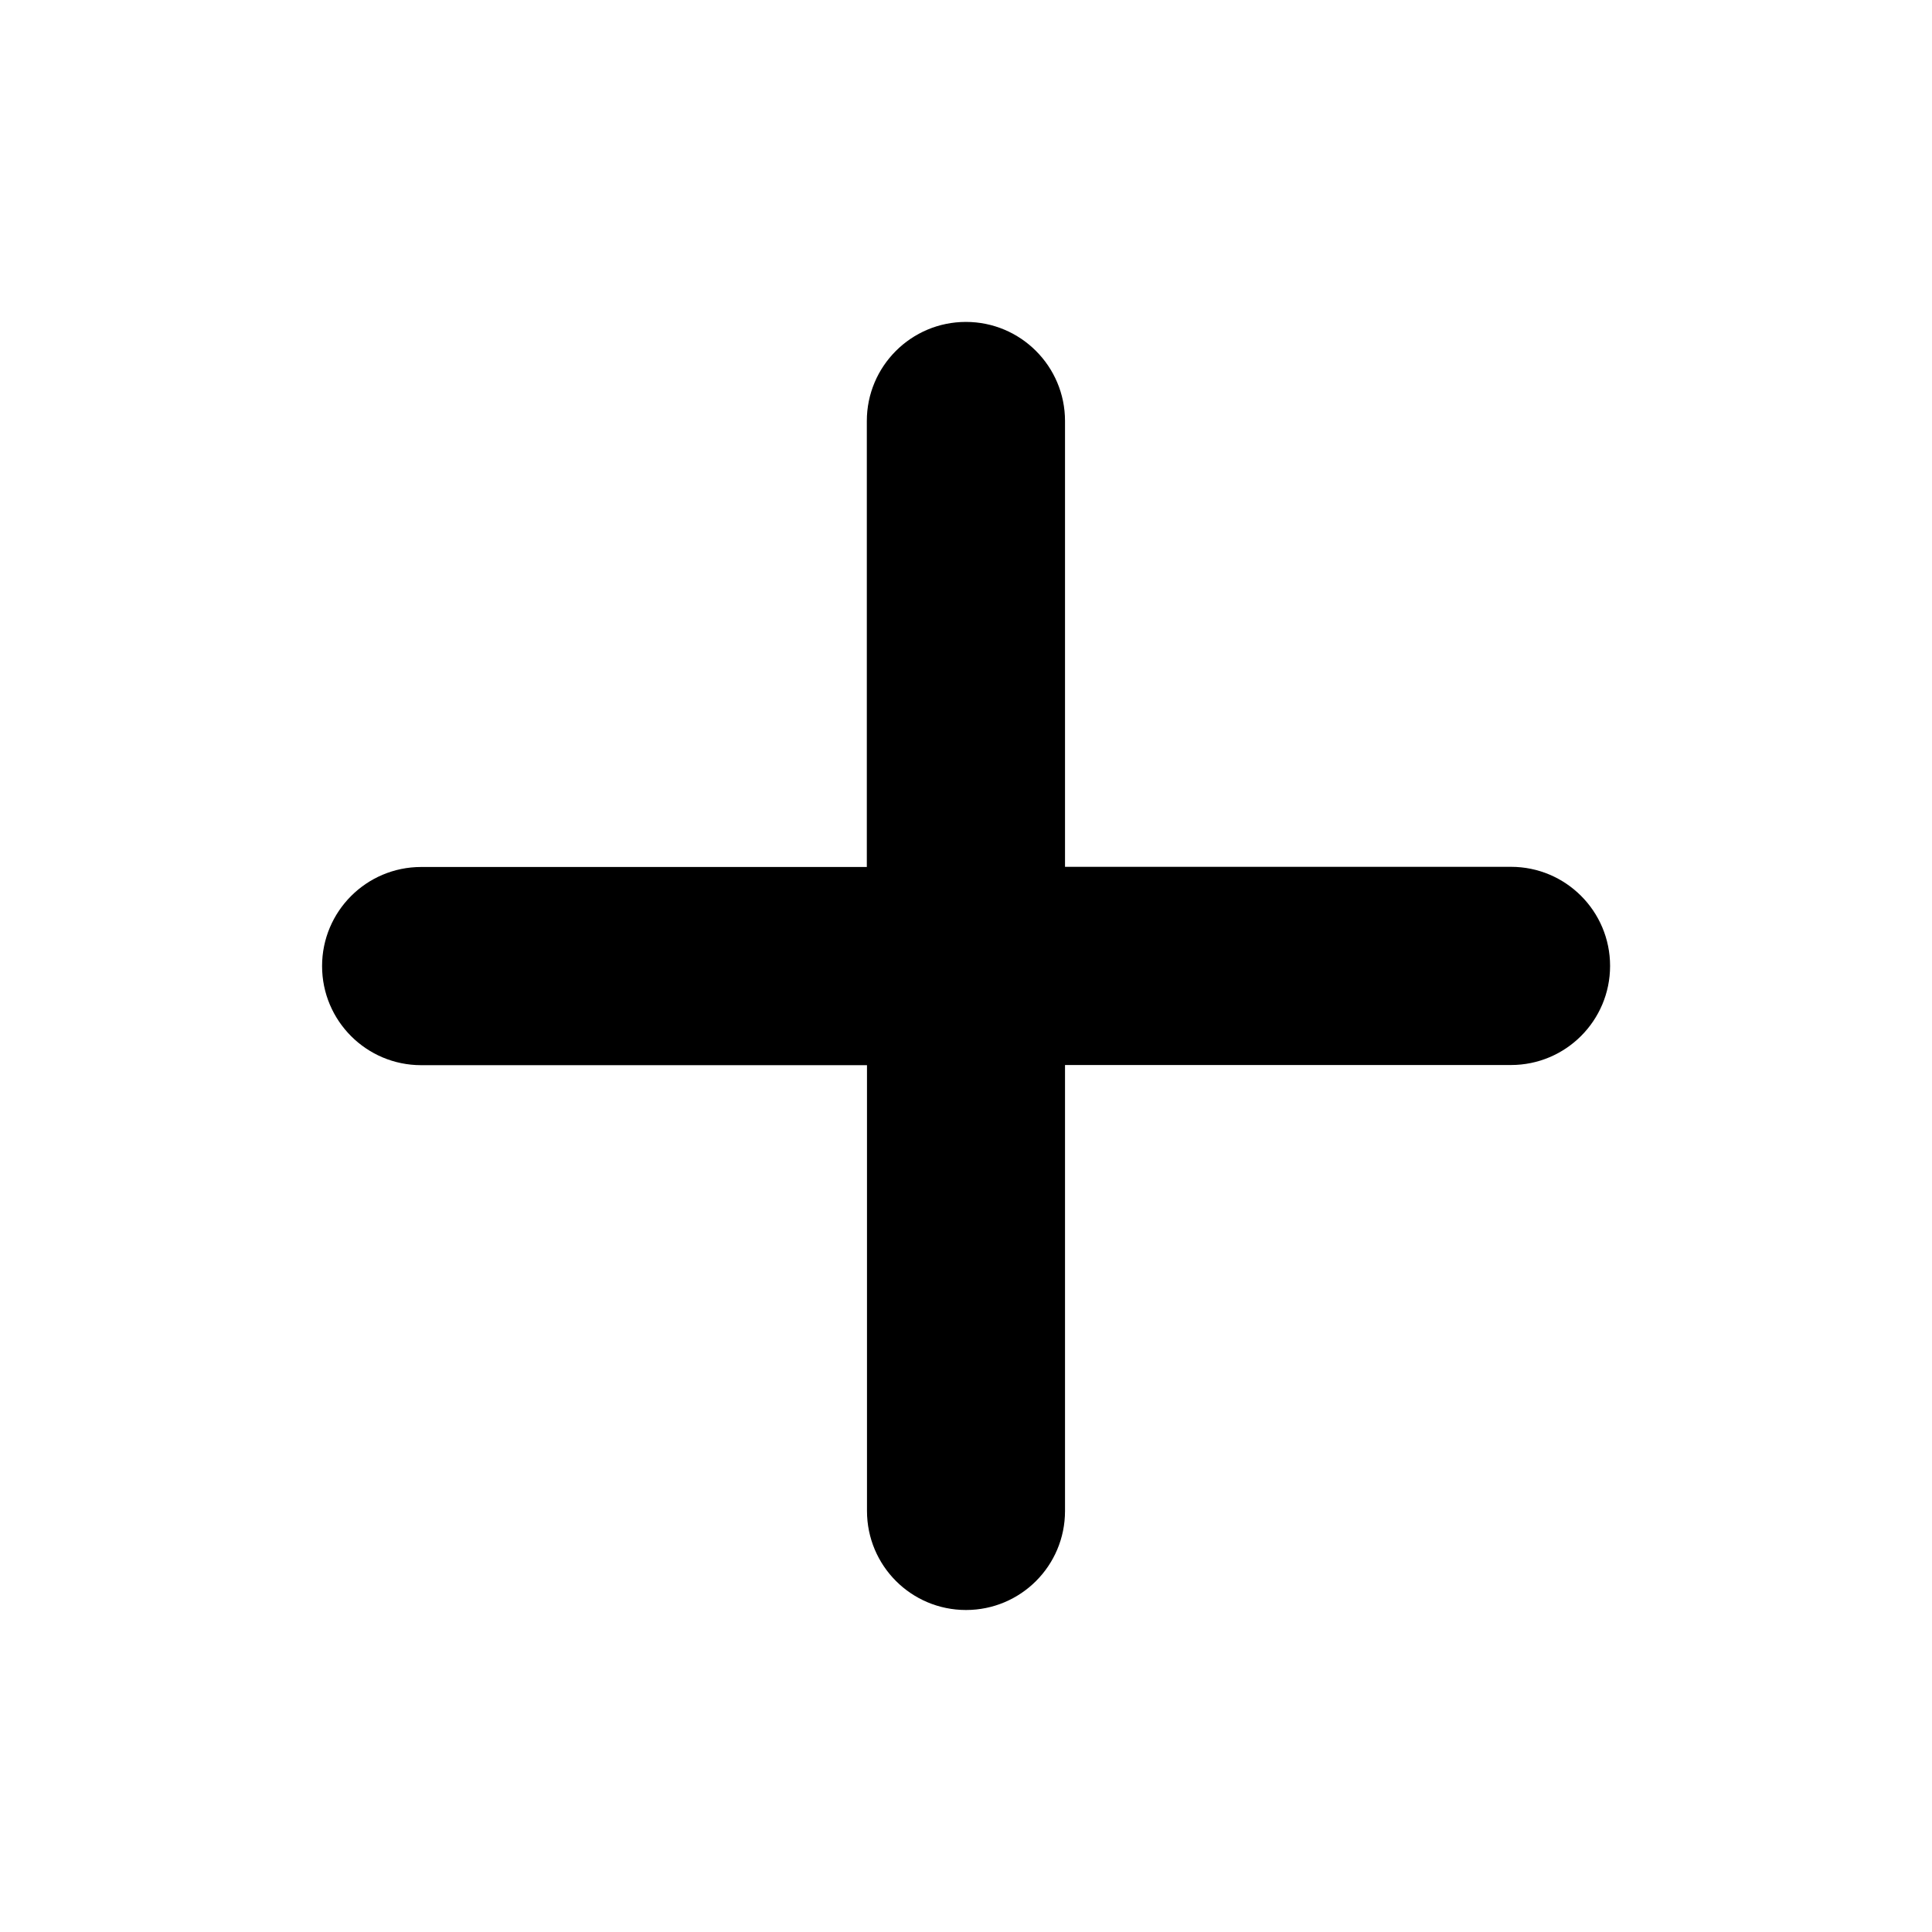
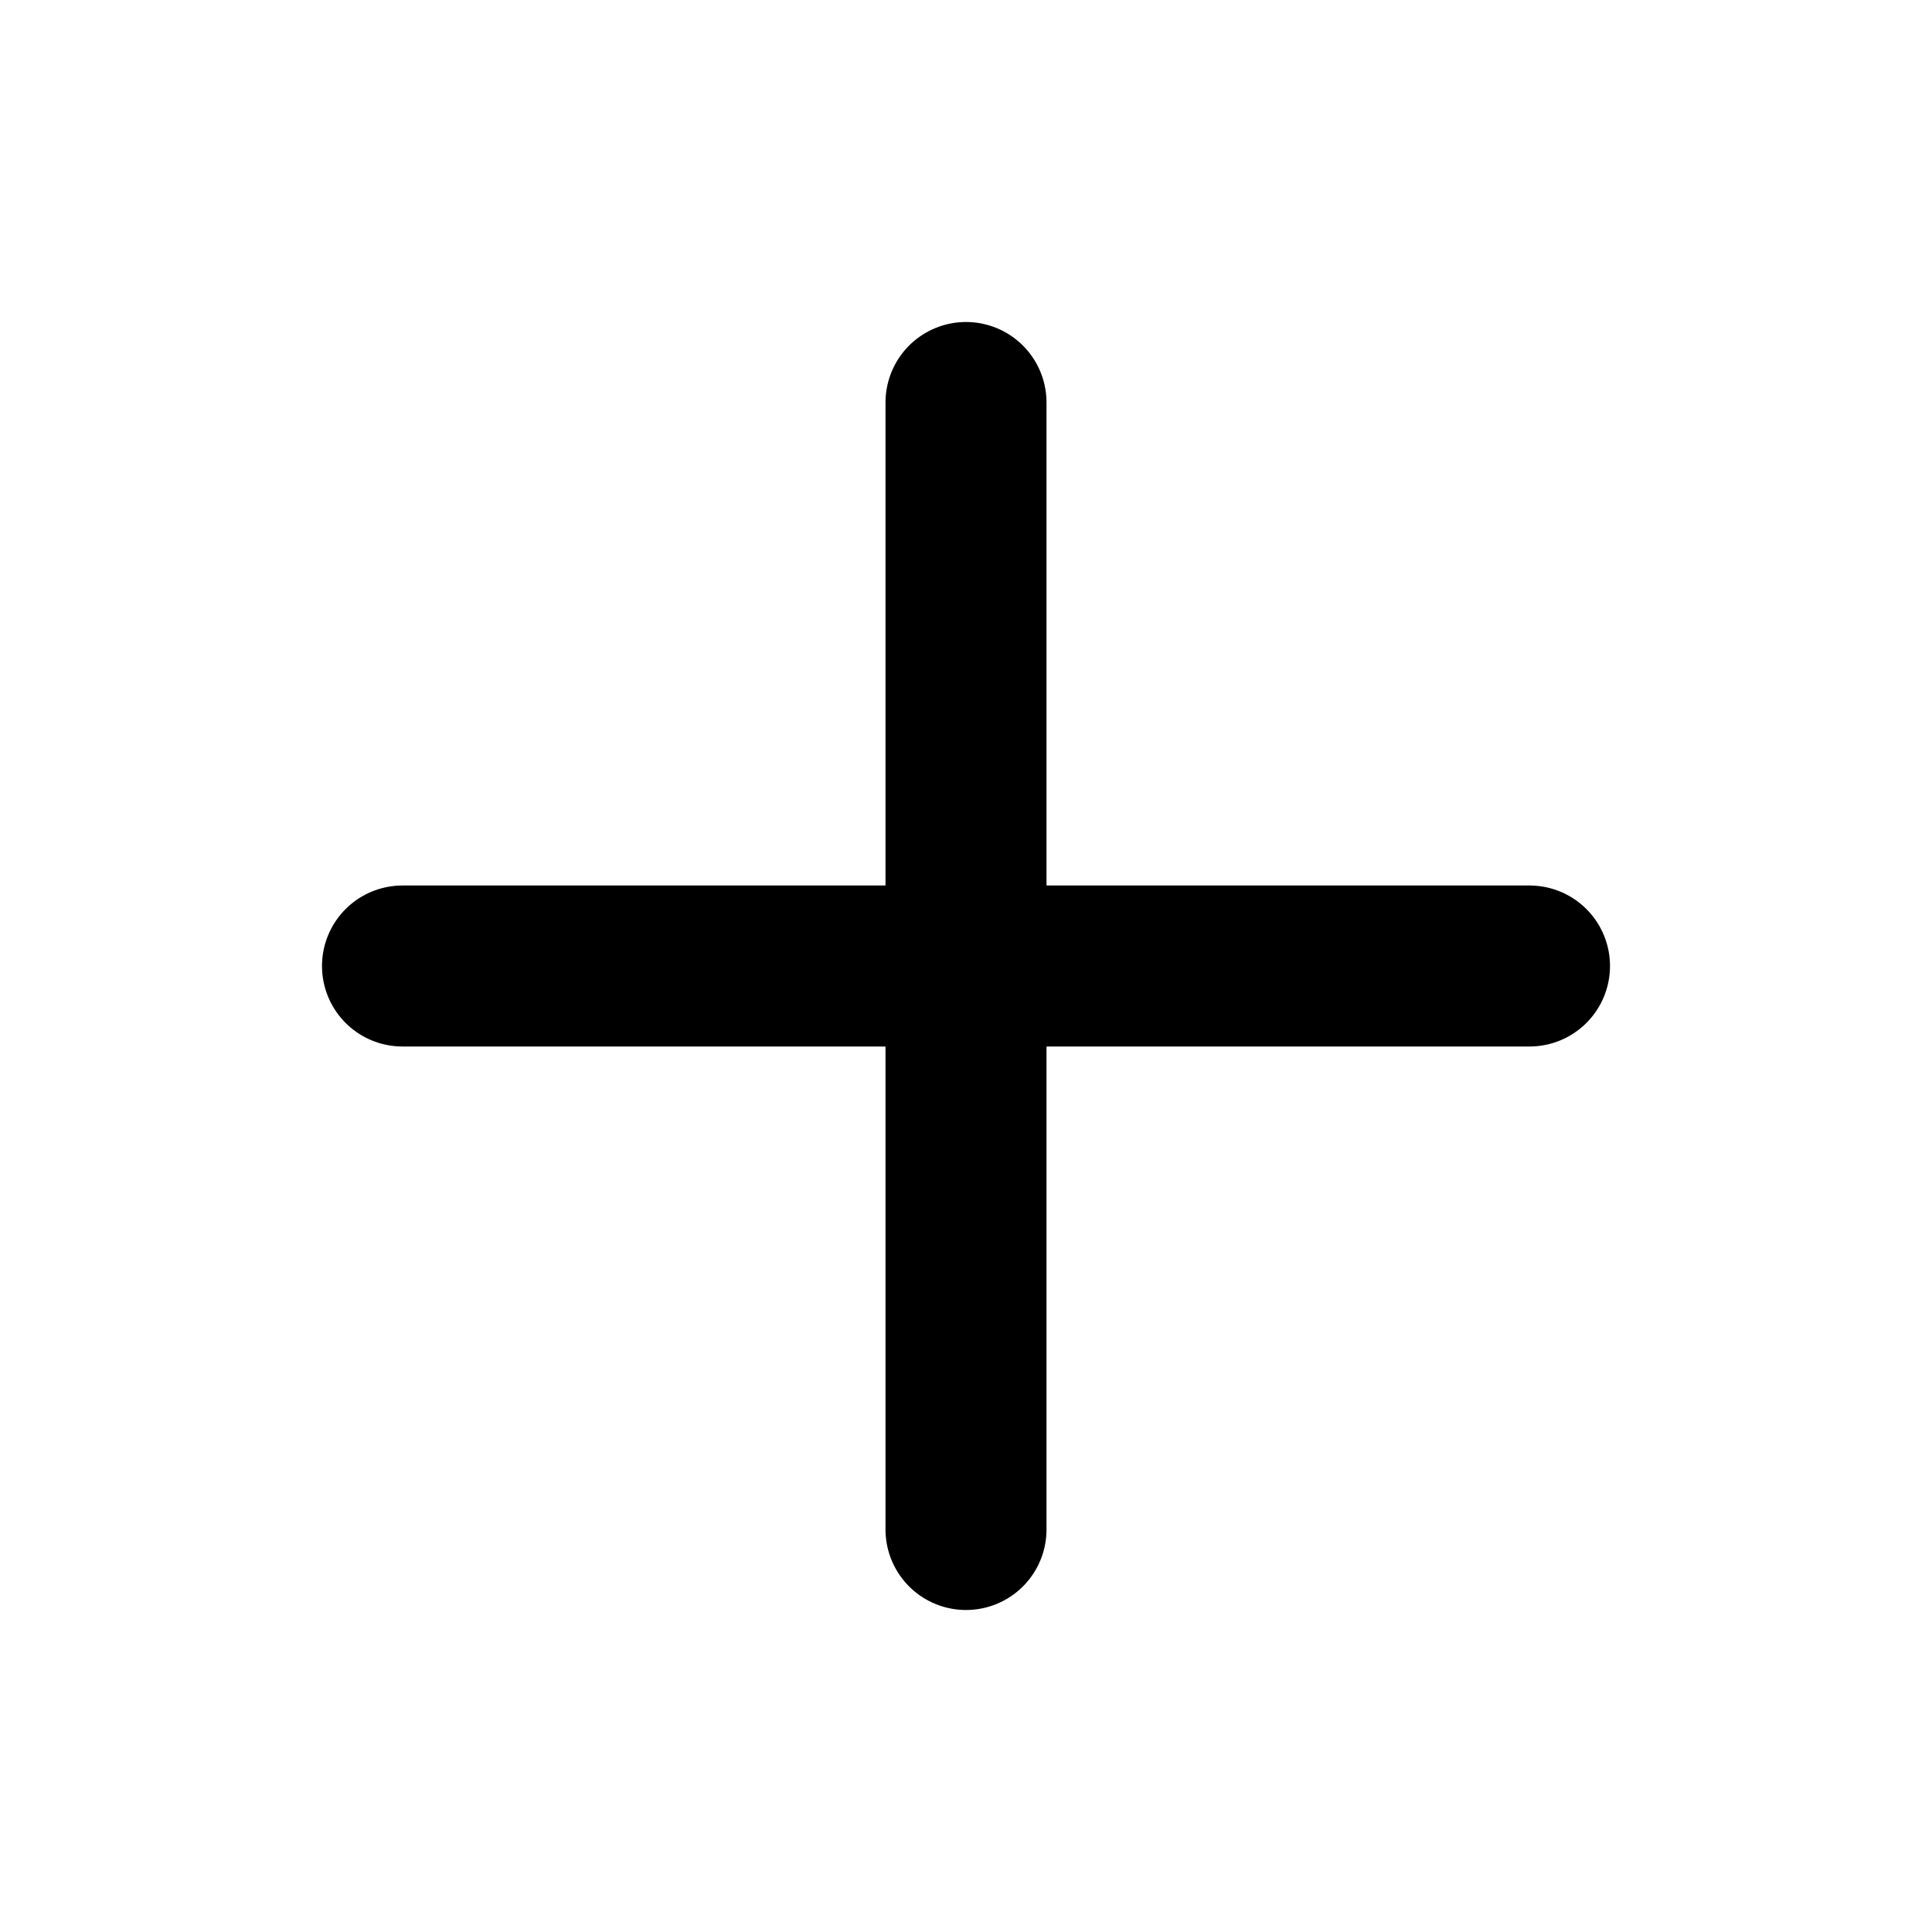
<svg xmlns="http://www.w3.org/2000/svg" width="24" height="24" viewBox="0 0 24 24" fill="none">
-   <path d="M13.23 5.23a1.23 1.23 0 1 0-2.462 0v5.54H5.232a1.23 1.23 0 1 0 0 2.462h5.538v5.537C10.77 19.45 11.32 20 12 20c.68 0 1.23-.55 1.23-1.23v-5.54h5.54a1.23 1.23 0 1 0 0-2.462h-5.54V5.232Z" fill="currentColor" />
+   <path d="M12 5v14m-7-7h14" stroke="currentColor" stroke-width="2" stroke-linecap="round" stroke-linejoin="round" />
</svg>
